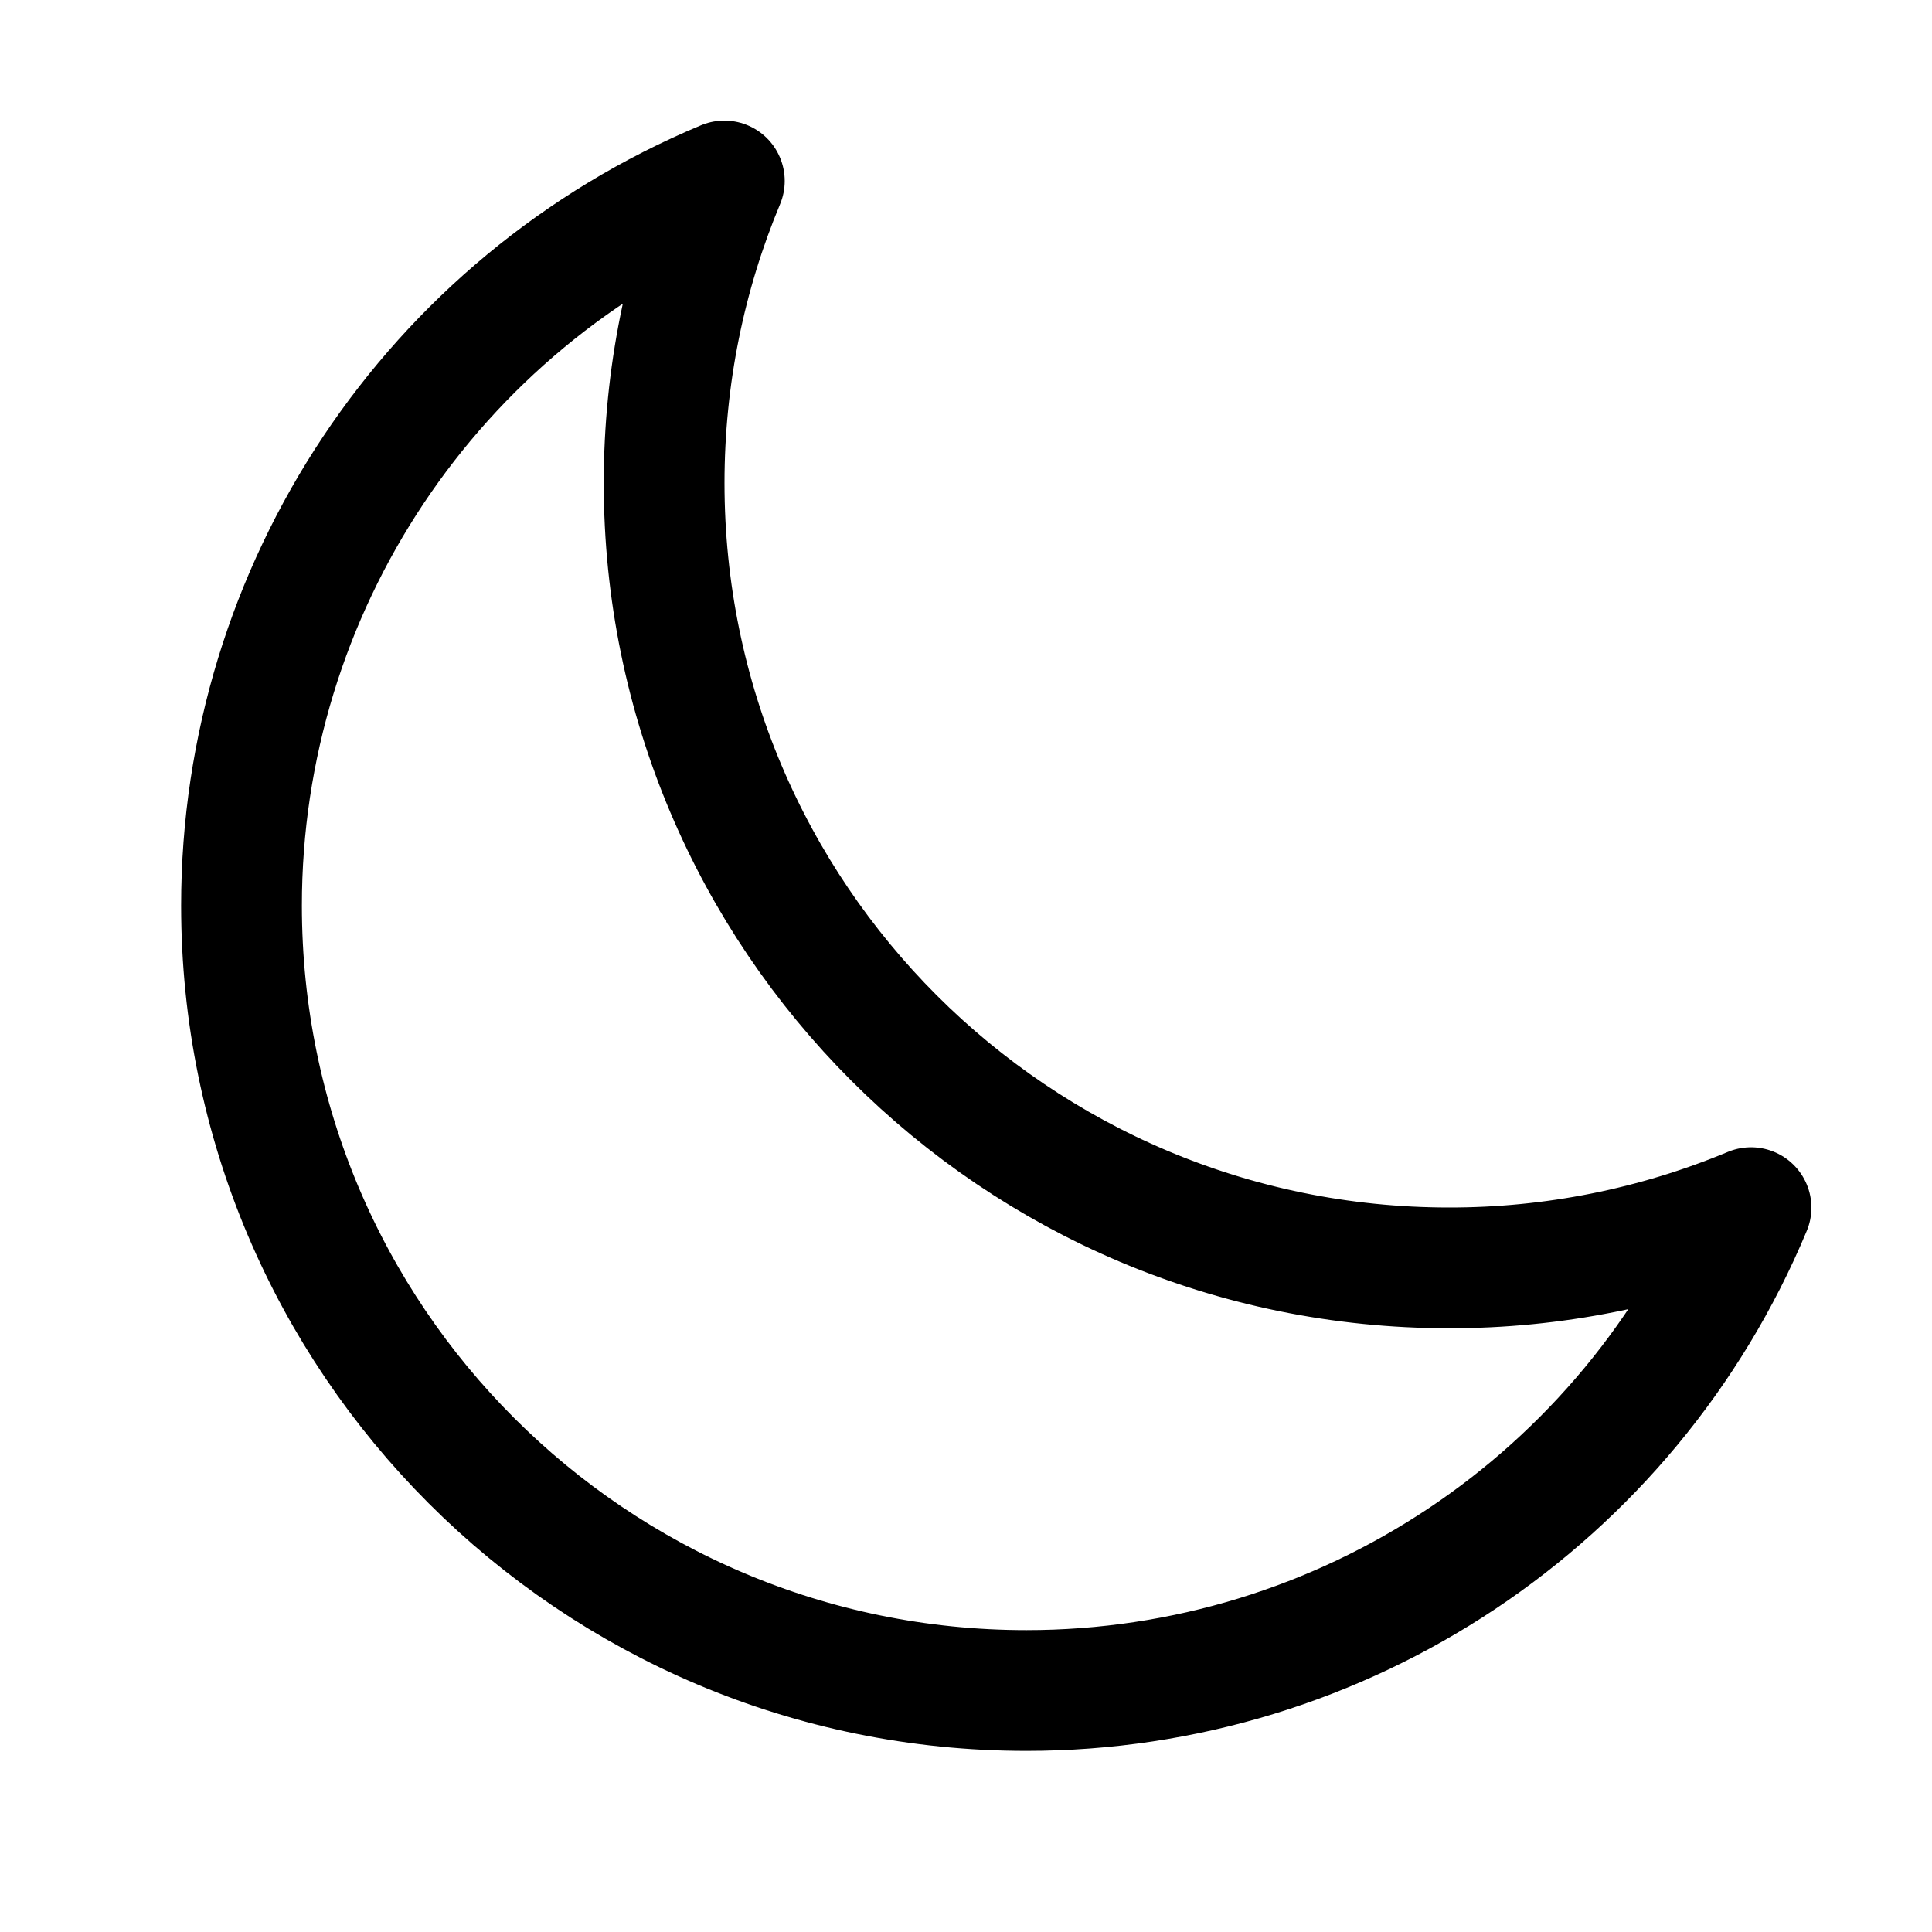
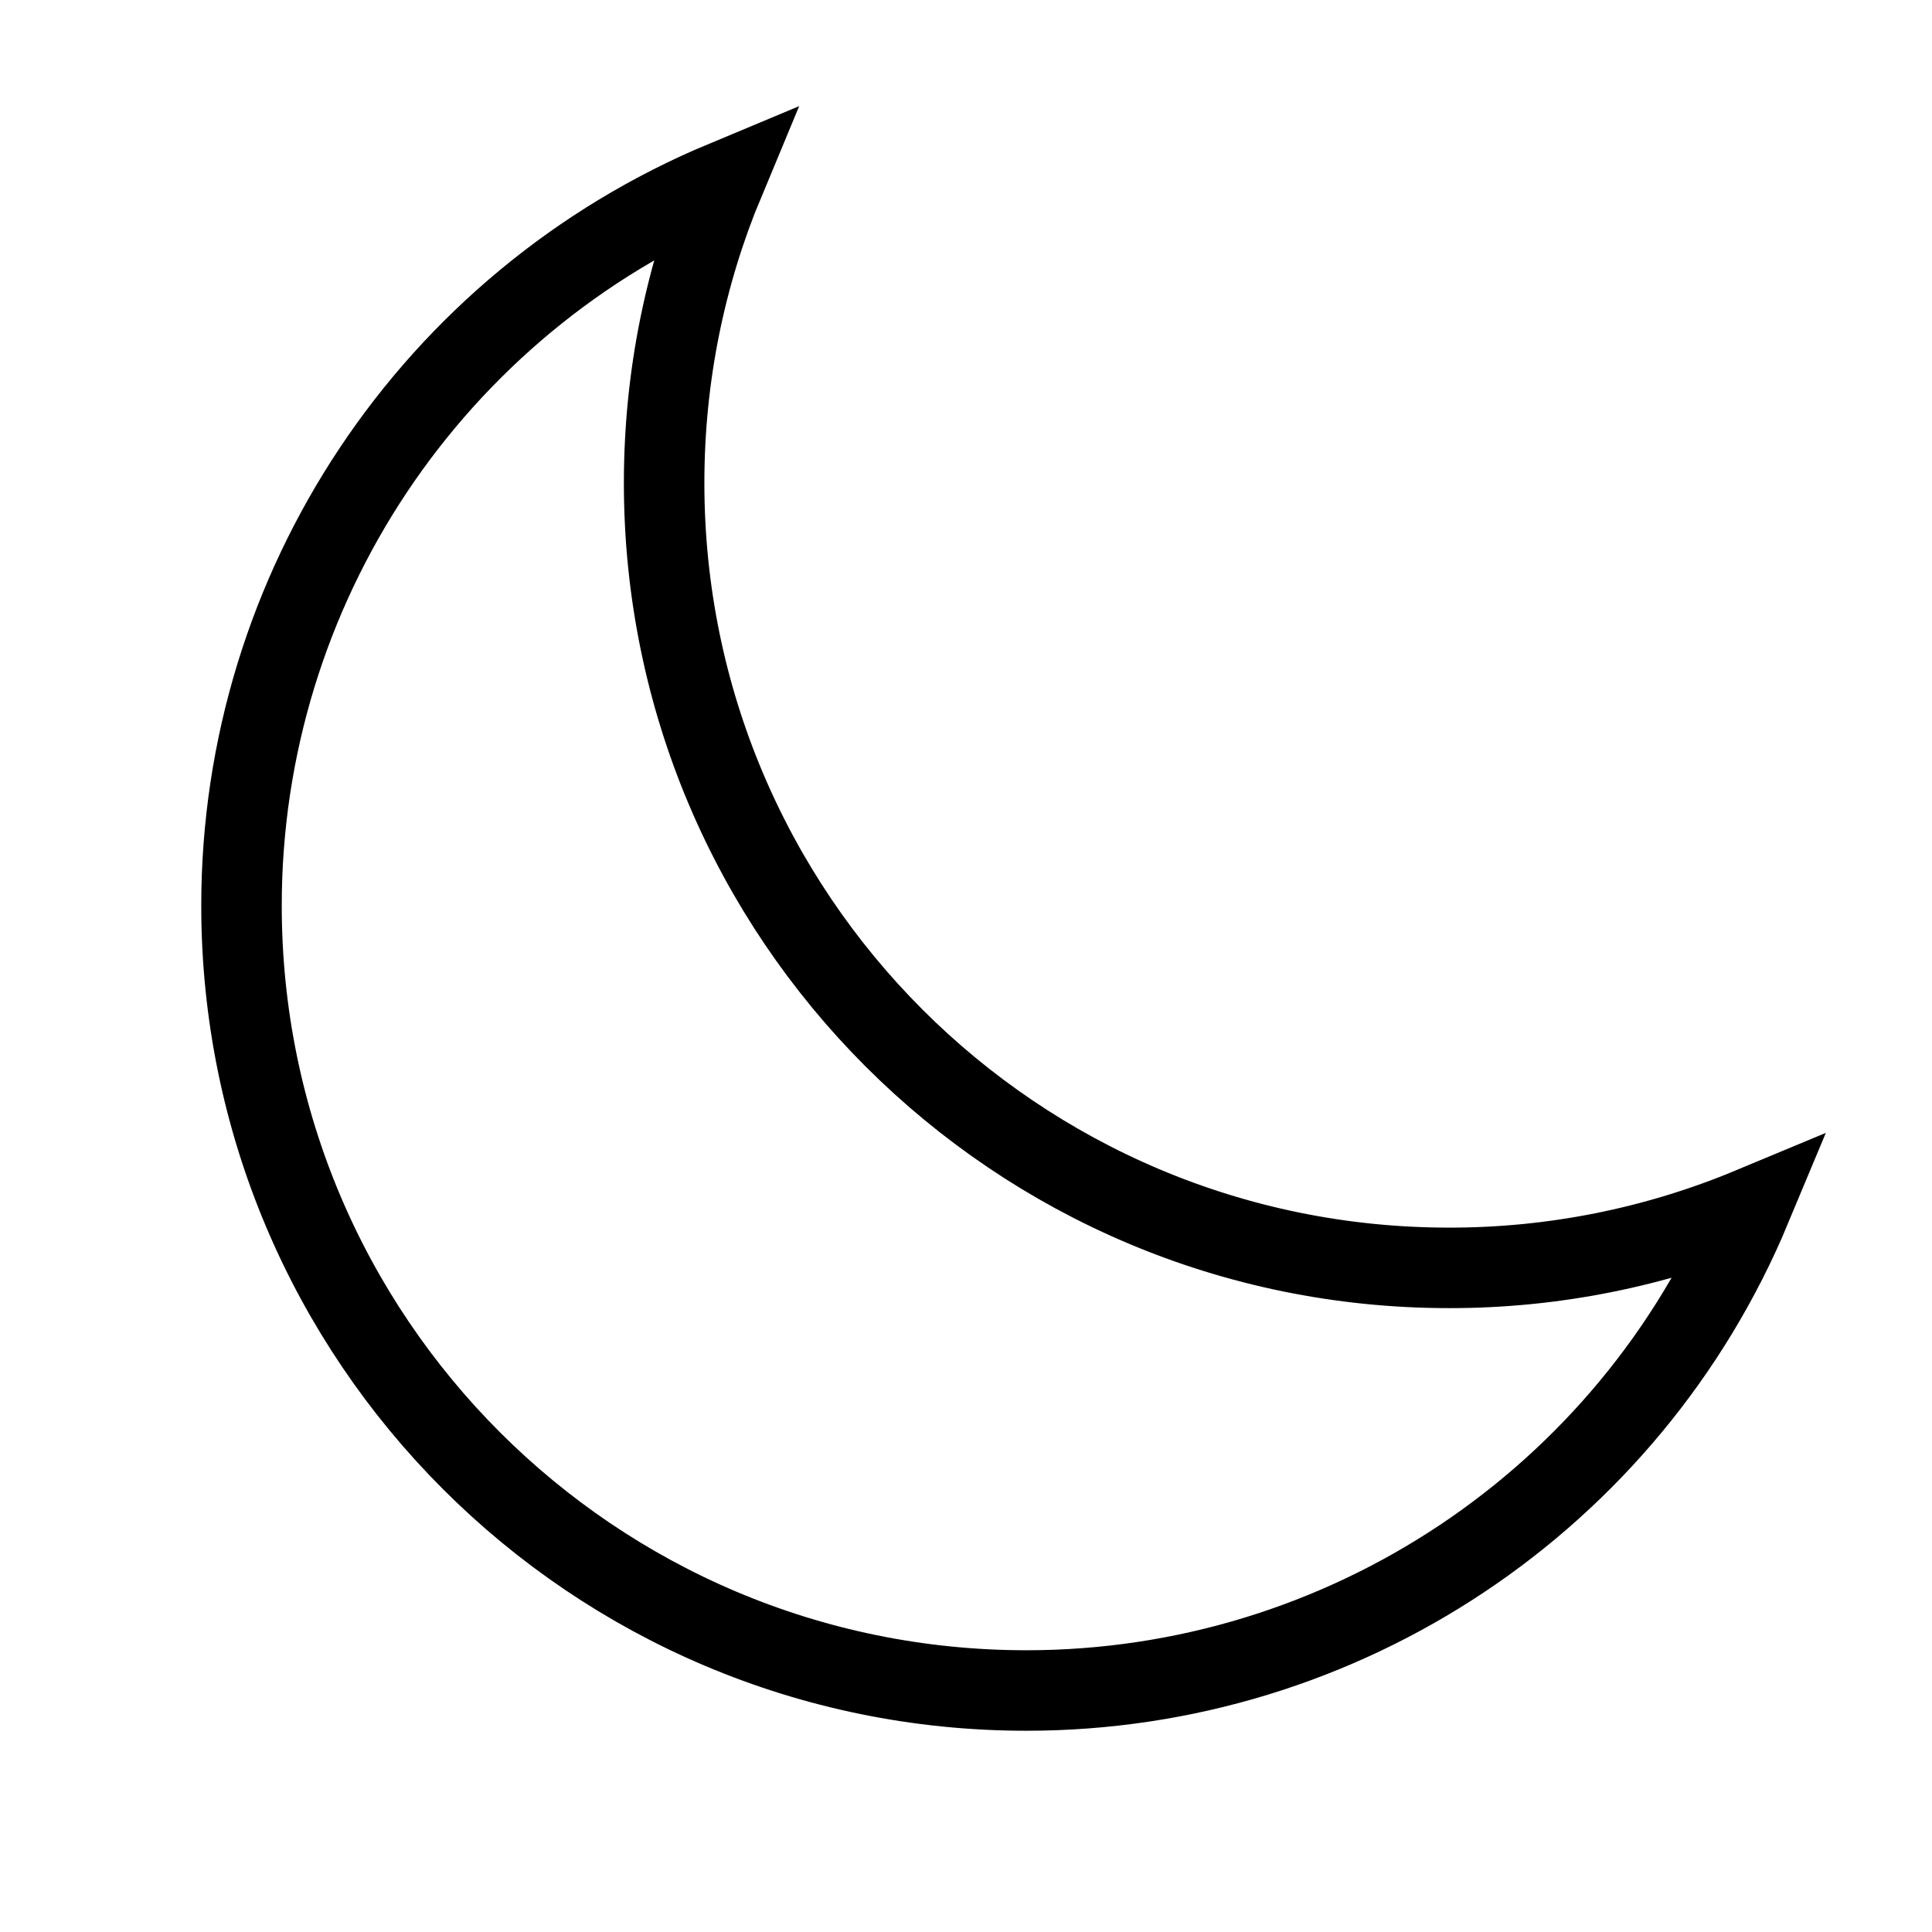
- <svg xmlns="http://www.w3.org/2000/svg" fill="none" viewBox="0 0 24 24" stroke-width="1.5" stroke="currentColor" class="size-6">
-   <path stroke-linecap="round" stroke-linejoin="round" d="M21.752 15.002A9.72 9.72 0 0 1 18 15.75c-5.385 0-9.75-4.365-9.75-9.75 0-1.33.266-2.597.748-3.752A9.753 9.753 0 0 0 3 11.25C3 16.635 7.365 21 12.75 21a9.753 9.753 0 0 0 9.002-5.998Z" />
+ <svg xmlns="http://www.w3.org/2000/svg" fill="none" viewBox="0 0 24 24" strokeWidth="1.5" stroke="currentColor" class="size-6">
+   <path strokeLinecap="round" strokeLinejoin="round" d="M21.752 15.002A9.72 9.72 0 0 1 18 15.75c-5.385 0-9.75-4.365-9.75-9.75 0-1.33.266-2.597.748-3.752A9.753 9.753 0 0 0 3 11.25C3 16.635 7.365 21 12.75 21a9.753 9.753 0 0 0 9.002-5.998Z" />
</svg>
